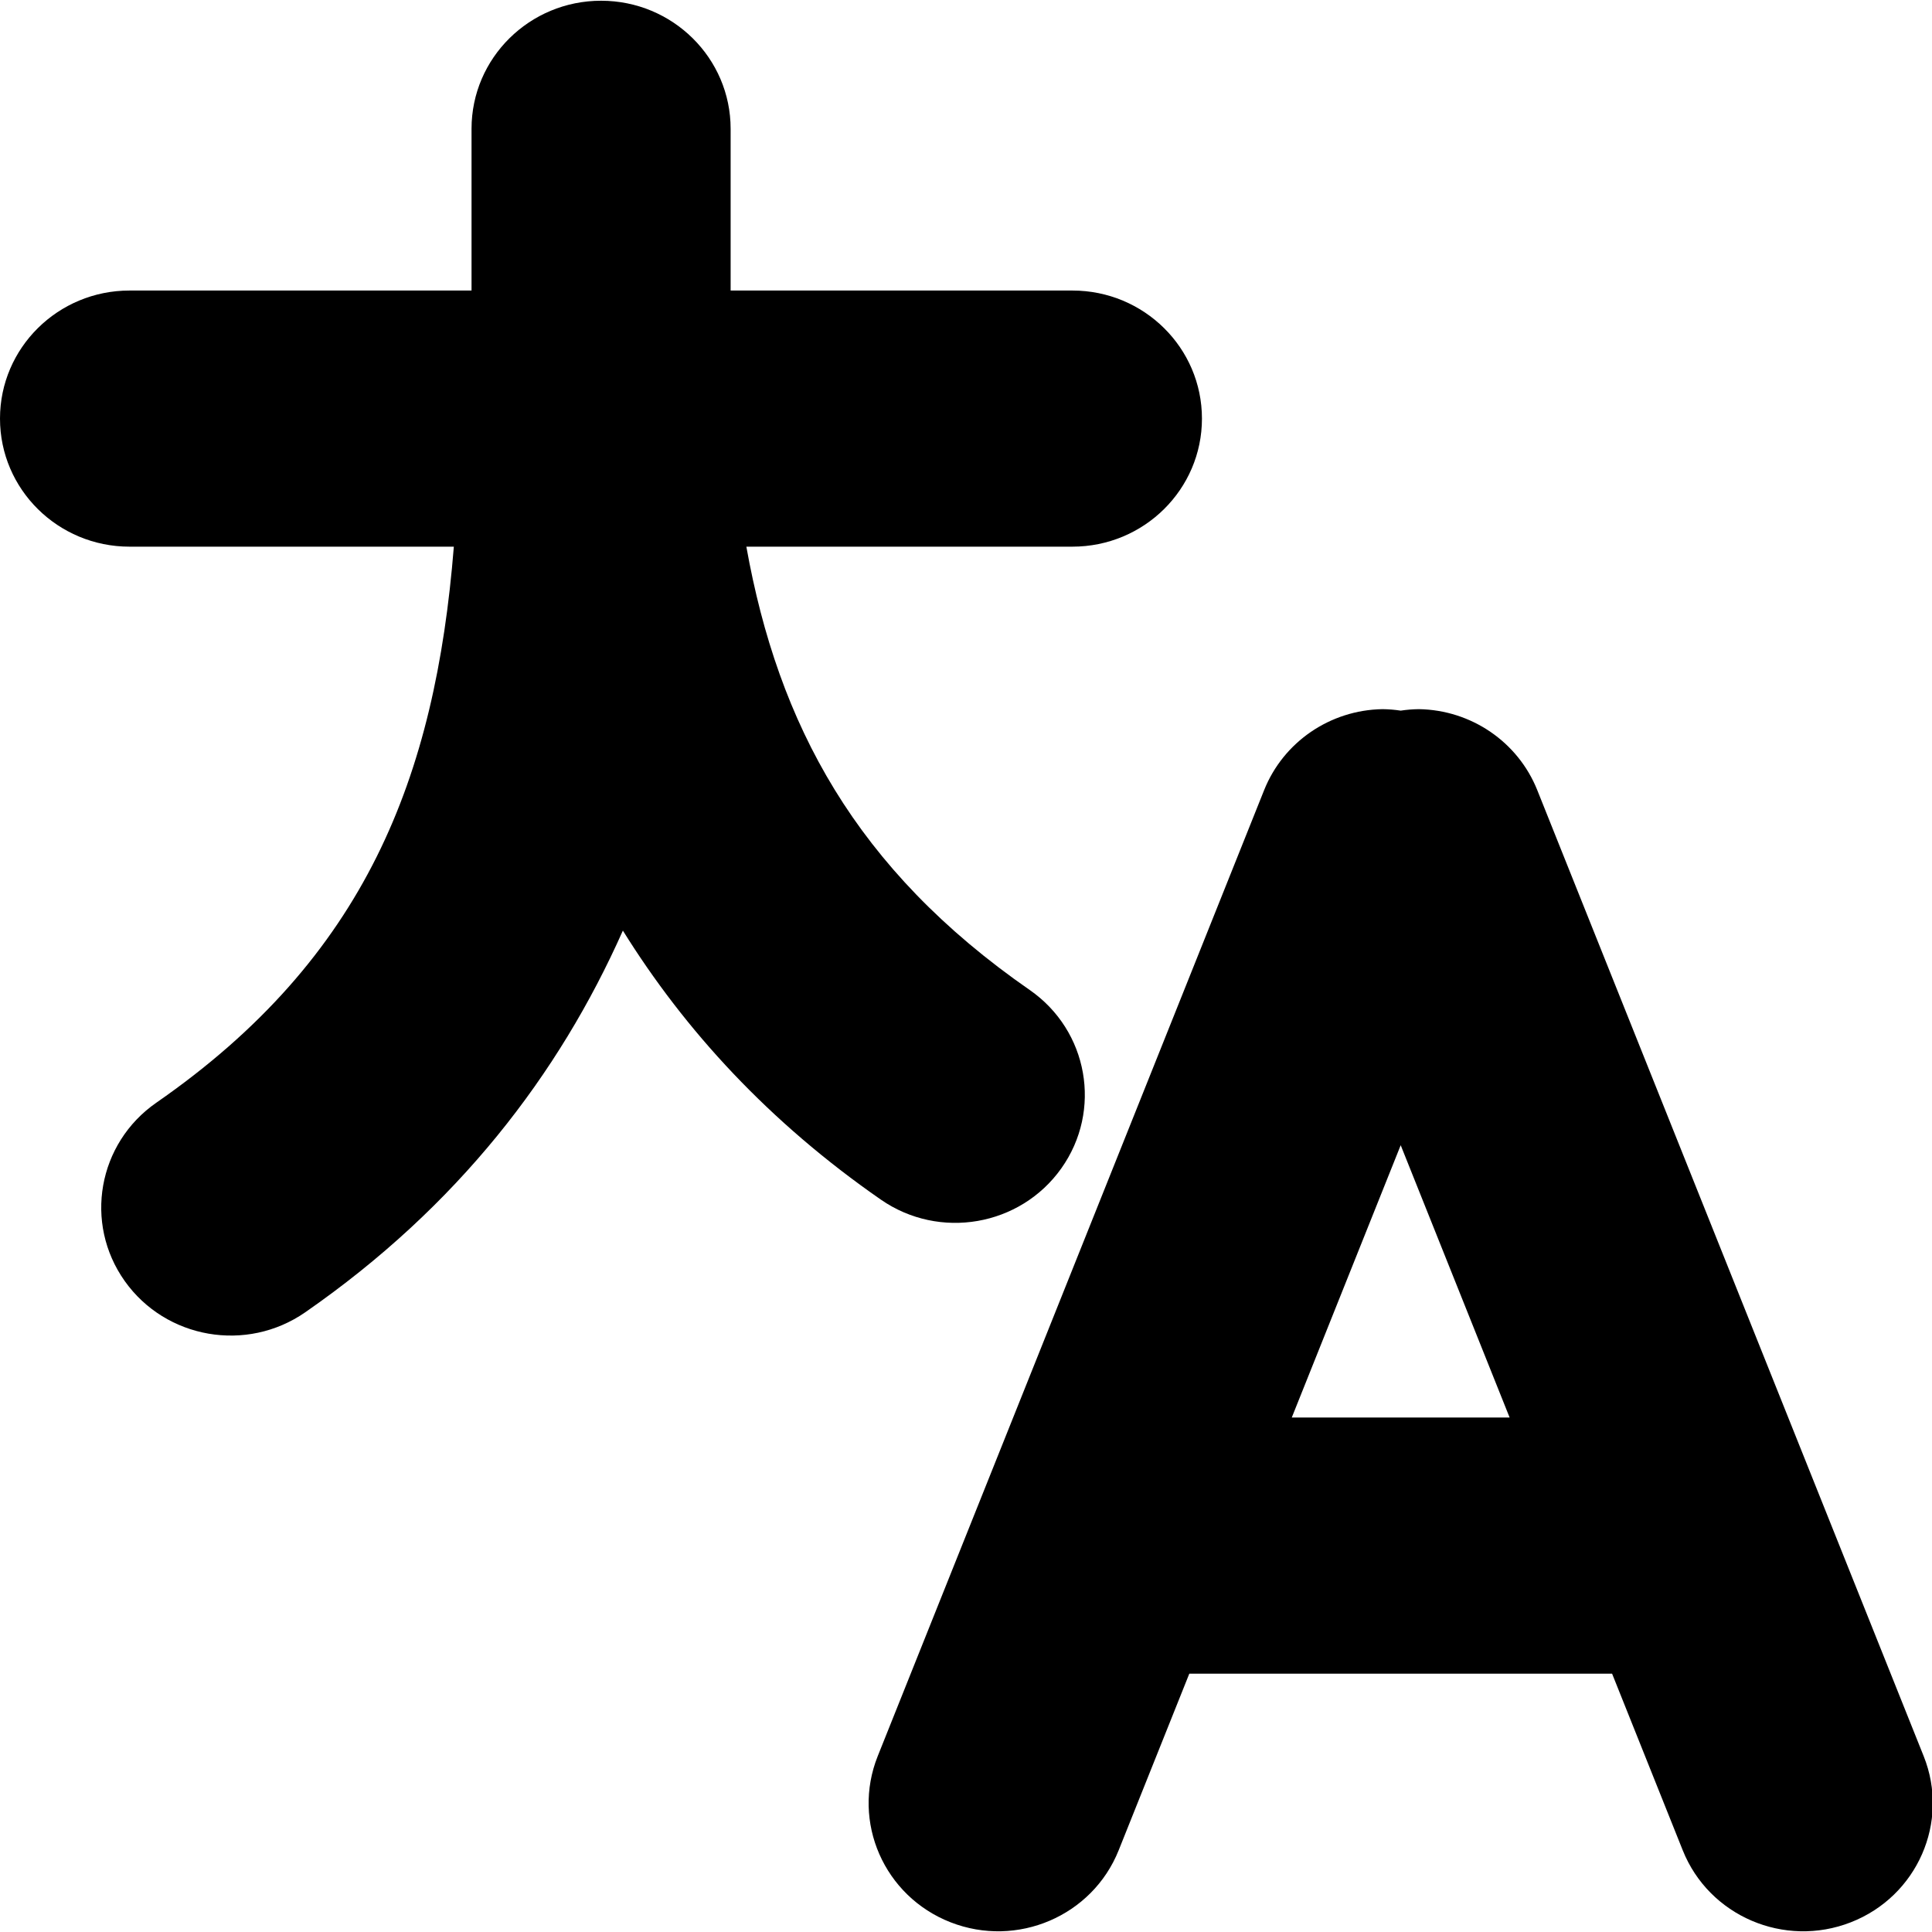
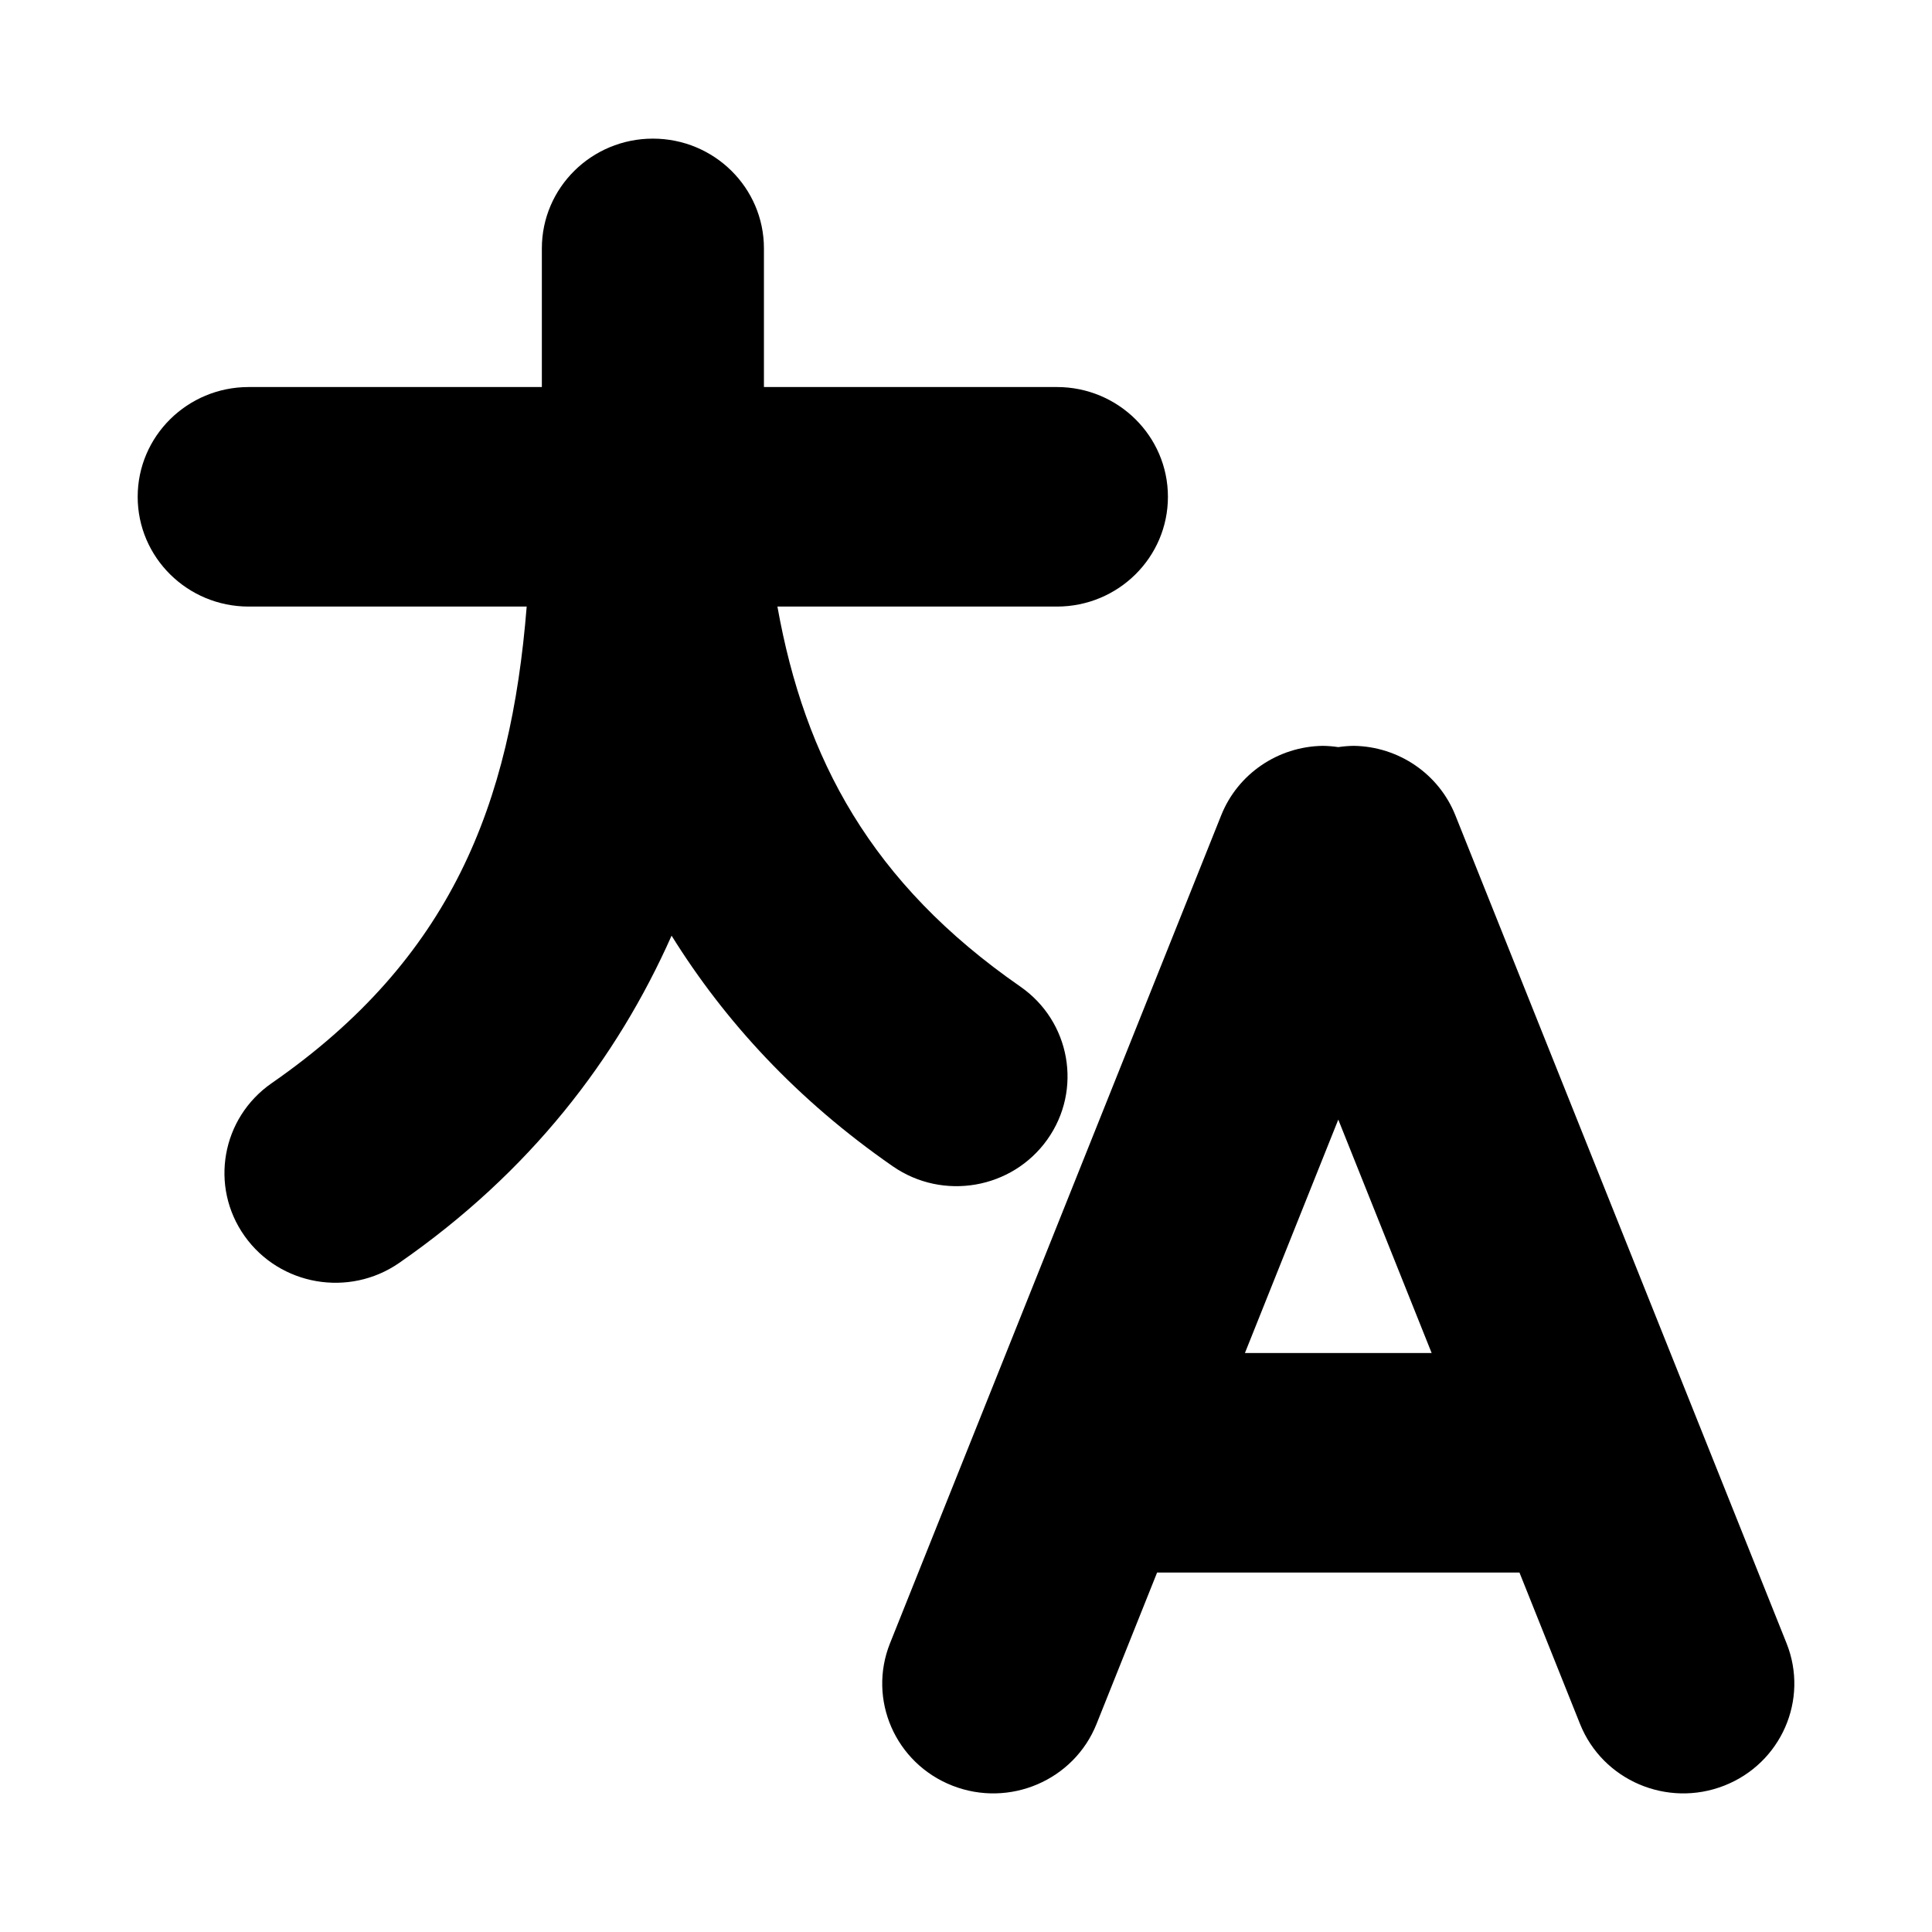
- <svg xmlns="http://www.w3.org/2000/svg" viewBox="0 0 600 600" version="1.1" id="svg9724" width="600" height="600">
+ <svg xmlns="http://www.w3.org/2000/svg" viewBox="0 0 700 700" version="1.1" id="svg9724" width="700" height="700">
  <defs id="defs9728">
    </defs>
  <g id="g1082" transform="matrix(0.8666667,0,0,0.8567784,40,42.96606)" style="stroke-width:1.16">
-     <path id="path241" style="color:#000000;fill:#000000;stroke-linecap:round;-inkscape-stroke:none" d="M 169.237 -49.882 A 46.419 46.419 0 0 0 122.815 -3.462 L 122.815 55.163 L 0.266 55.163 A 46.419 46.419 0 0 0 -46.154 101.583 A 46.419 46.419 0 0 0 0.266 148.003 L 116.473 148.003 C 109.842 231.666 84.893 296.906 9.882 349.539 A 46.419 46.419 0 0 0 -1.456 414.2 A 46.419 46.419 0 0 0 63.207 425.534 C 117.861 387.185 154.124 339.353 177.046 287.171 C 199.333 323.413 229.469 356.599 269.497 384.686 A 46.419 46.419 0 0 0 334.158 373.349 A 46.419 46.419 0 0 0 322.822 308.69 C 260.474 264.943 232.71 212.497 221.293 148.003 L 338.131 148.003 A 46.419 46.419 0 0 0 384.549 101.583 A 46.419 46.419 0 0 0 338.131 55.163 L 215.657 55.163 L 215.657 -3.462 A 46.419 46.419 0 0 0 169.237 -49.882 z M 449.252 206.901 A 46.419 46.419 0 0 0 406.834 236.244 L 268.371 586.393 A 46.419 46.419 0 0 0 294.47 646.63 A 46.419 46.419 0 0 0 354.704 620.533 L 380.021 556.51 L 531.517 556.51 L 556.834 620.533 A 46.419 46.419 0 0 0 617.071 646.63 A 46.419 46.419 0 0 0 643.166 586.393 L 504.704 236.244 A 46.419 46.419 0 0 0 462.287 206.901 A 46.419 46.419 0 0 0 455.769 207.437 A 46.419 46.419 0 0 0 449.252 206.901 z M 455.769 364.956 L 494.804 463.67 L 416.735 463.67 L 455.769 364.956 z " />
+     <g id="g1" transform="translate(57.56006,58.35841)">
+       <path id="path241" style="color:#000000;fill:#000000;stroke-linecap:round;-inkscape-stroke:none" d="M 169.237,-49.882 A 46.419,46.419 0 0 0 122.815,-3.462 V 55.163 H 0.266 A 46.419,46.419 0 0 0 -46.154,101.583 46.419,46.419 0 0 0 0.266,148.003 H 116.473 C 109.842,231.666 84.893,296.906 9.882,349.539 a 46.419,46.419 0 0 0 -11.338,64.661 46.419,46.419 0 0 0 64.663,11.334 c 54.654,-38.349 90.917,-86.181 113.839,-138.364 22.287,36.242 52.424,69.428 92.452,97.515 a 46.419,46.419 0 0 0 64.66,-11.337 46.419,46.419 0 0 0 -11.336,-64.659 C 260.474,264.943 232.71,212.497 221.293,148.003 h 116.838 a 46.419,46.419 0 0 0 46.418,-46.42 46.419,46.419 0 0 0 -46.418,-46.42 H 215.657 V -3.462 A 46.419,46.419 0 0 0 169.237,-49.882 Z M 449.252,206.901 A 46.419,46.419 0 0 0 406.834,236.244 L 268.371,586.393 a 46.419,46.419 0 0 0 26.099,60.237 46.419,46.419 0 0 0 60.234,-26.097 l 25.317,-64.023 h 151.496 l 25.317,64.023 a 46.419,46.419 0 0 0 60.237,26.097 46.419,46.419 0 0 0 26.095,-60.237 L 504.704,236.244 a 46.419,46.419 0 0 0 -42.417,-29.343 46.419,46.419 0 0 0 -6.517,0.536 46.419,46.419 0 0 0 -6.517,-0.536 z m 6.517,158.055 39.035,98.714 h -78.069 z" />
+     </g>
  </g>
</svg>
